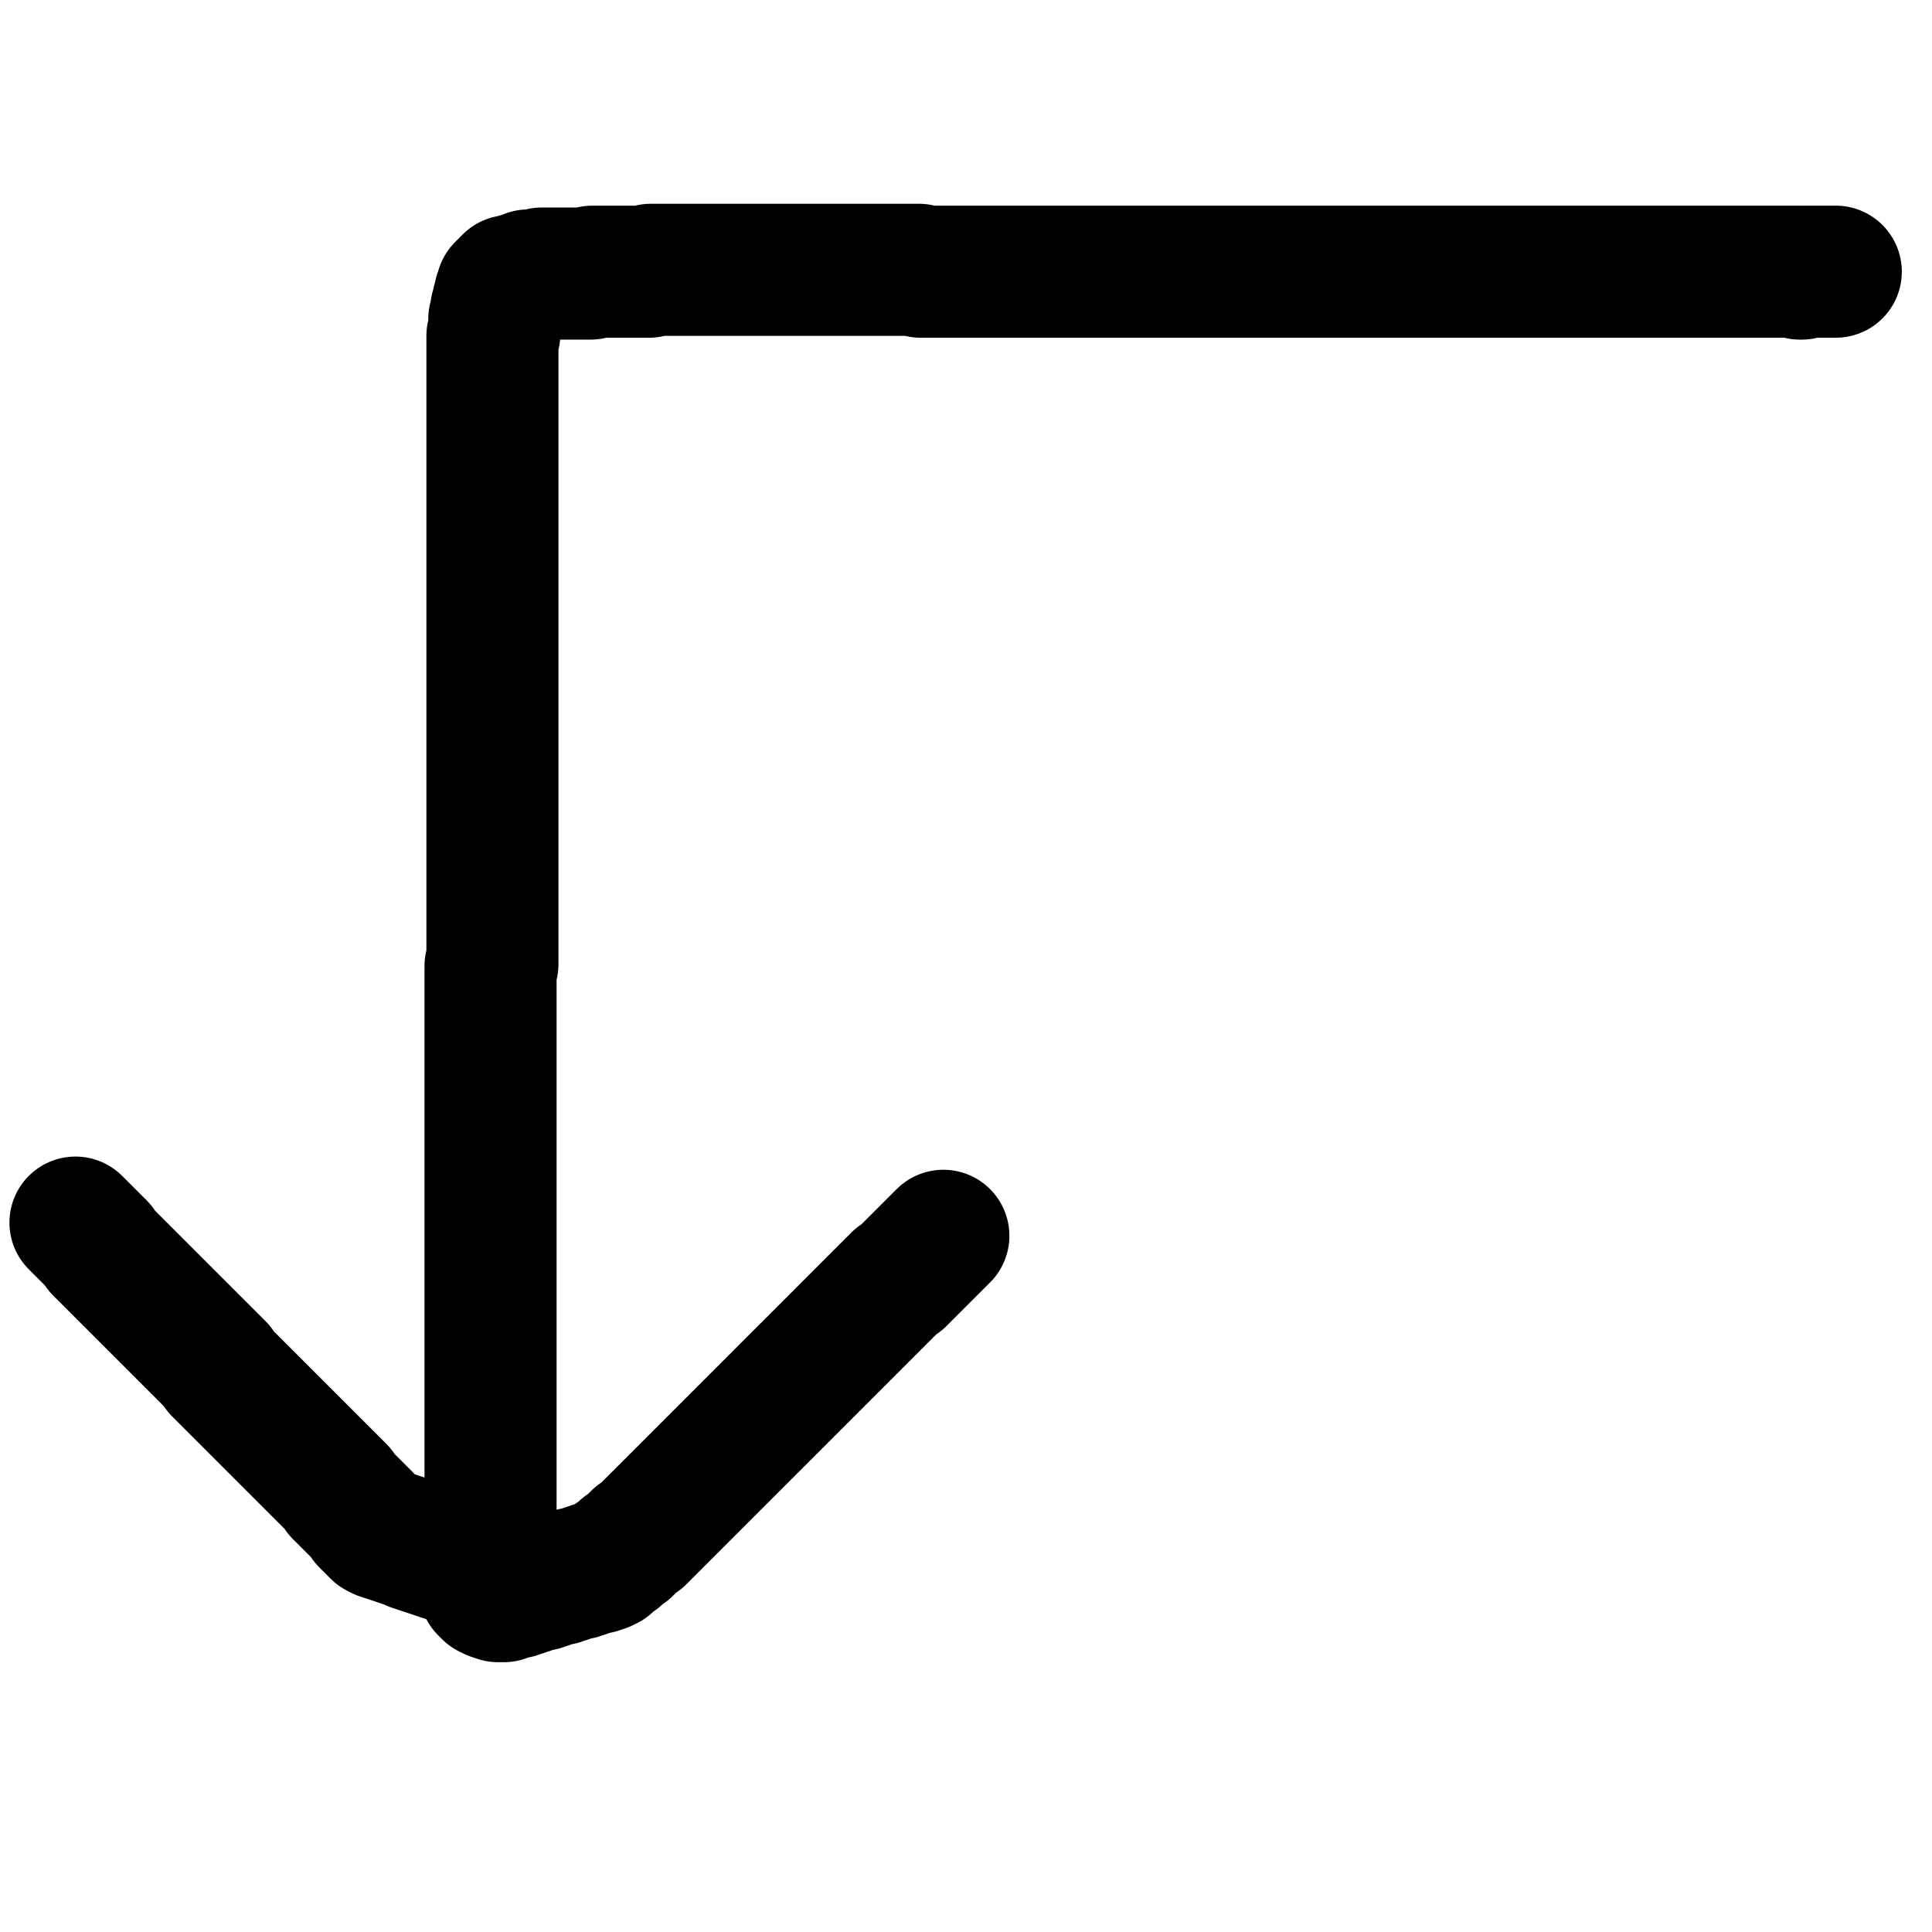
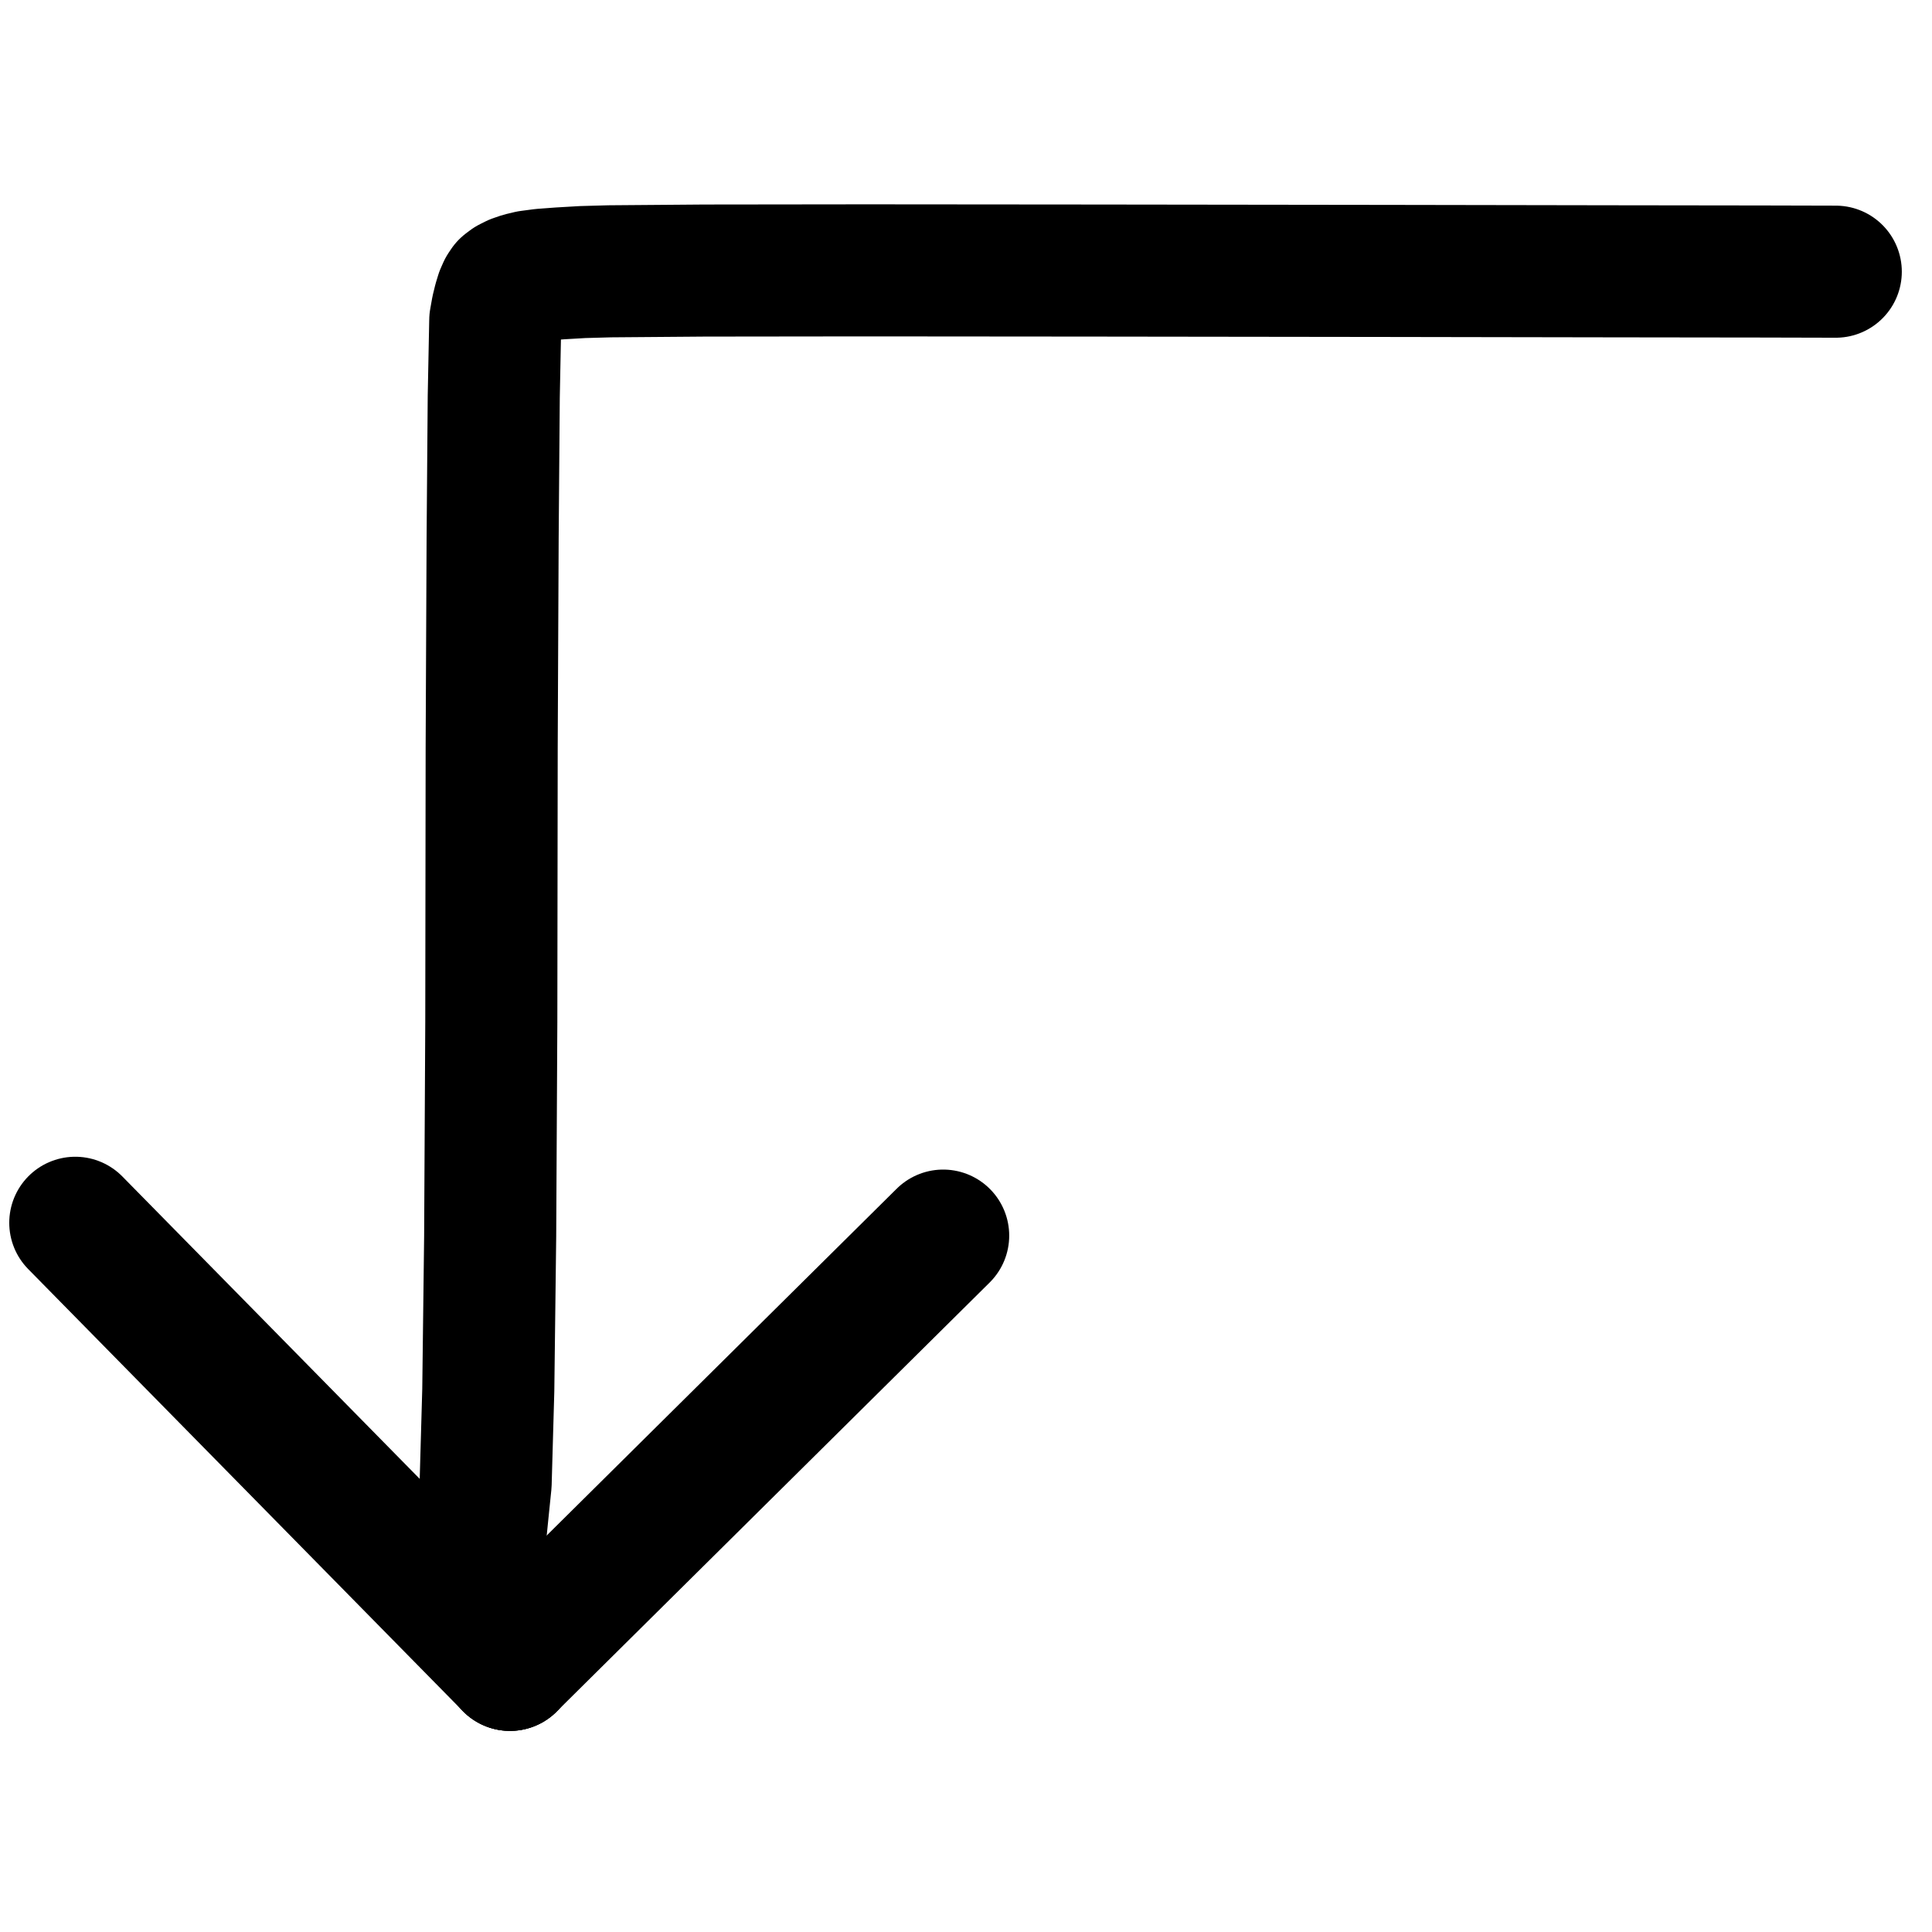
<svg xmlns="http://www.w3.org/2000/svg" width="1024" height="1024" viewBox="0 0 1024 1024">
  <g fill="none" stroke="#000000" stroke-width="70" stroke-linecap="round" stroke-linejoin="round">
-     <path d="M973 144L972 144L971 144L970 144L969 144L968 144L967 144L966 144L965 144L964 144L963 144L962 144L961 144L960 144L959 144L958 144L957 144L956 144L955 145L954 145L953 144L952 144L951 144L950 144L949 144L948 144L947 144L946 144L945 144L944 144L943 144L942 144L941 144L940 144L939 144L938 144L937 144L936 144L935 144L934 144L933 144L932 144L931 144L930 144L929 144L928 144L927 144L926 144L925 144L924 144L923 144L922 144L921 144L920 144L919 144L918 144L917 144L916 144L915 144L914 144L913 144L912 144L911 144L910 144L909 144L908 144L907 144L906 144L905 144L904 144L903 144L902 144L901 144L900 144L899 144L898 144L897 144L896 144L895 144L894 144L893 144L892 144L891 144L890 144L889 144L888 144L887 144L886 144L885 144L884 144L883 144L882 144L881 144L880 144L879 144L878 144L877 144L876 144L875 144L874 144L873 144L872 144L871 144L870 144L869 144L868 144L867 144L866 144L865 144L864 144L863 144L862 144L861 144L860 144L859 144L858 144L857 144L856 144L855 144L854 144L853 144L852 144L851 144L850 144L849 144L848 144L847 144L846 144L845 144L844 144L843 144L842 144L841 144L840 144L839 144L838 144L837 144L836 144L835 144L834 144L833 144L832 144L831 144L830 144L829 144L828 144L827 144L826 144L825 144L824 144L823 144L822 144L821 144L820 144L819 144L818 144L817 144L816 144L815 144L814 144L813 144L812 144L811 144L810 144L809 144L808 144L807 144L806 144L805 144L804 144L803 144L802 144L801 144L800 144L799 144L798 144L797 144L796 144L795 144L794 144L793 144L792 144L791 144L790 144L789 144L788 144L787 144L786 144L785 144L784 144L783 144L782 144L781 144L780 144L779 144L778 144L777 144L776 144L775 144L774 144L773 144L772 144L771 144L770 144L769 144L768 144L767 144L766 144L765 144L764 144L763 144L762 144L761 144L760 144L759 144L758 144L757 144L756 144L755 144L754 144L753 144L752 144L751 144L750 144L749 144L748 144L747 144L746 144L745 144L744 144L743 144L742 144L741 144L740 144L739 144L738 144L737 144L736 144L735 144L734 144L733 144L732 144L731 144L730 144L729 144L728 144L727 144L726 144L725 144L724 144L723 144L722 144L721 144L720 144L719 144L718 144L717 144L716 144L715 144L714 144L713 144L712 144L711 144L710 144L709 144L708 144L707 144L706 144L705 144L704 144L703 144L702 144L701 144L700 144L699 144L698 144L697 144L696 144L695 144L694 144L693 144L692 144L691 144L690 144L689 144L688 144L687 144L686 144L685 144L684 144L683 144L682 144L681 144L680 144L679 144L678 144L677 144L676 144L675 144L674 144L673 144L672 144L671 144L670 144L669 144L668 144L667 144L666 144L665 144L664 144L663 144L662 144L661 144L660 144L659 144L658 144L657 144L656 144L655 144L654 144L653 144L652 144L651 144L650 144L649 144L648 144L647 144L646 144L645 144L644 144L643 144L642 144L641 144L640 144L639 144L638 144L637 144L636 144L635 144L634 144L633 144L632 144L631 144L630 144L629 144L628 144L627 144L626 144L625 144L624 144L623 144L622 144L621 144L620 144L619 144L618 144L617 144L616 144L615 144L614 144L613 144L612 144L611 144L610 144L609 144L608 144L607 144L606 144L605 144L604 144L603 144L602 144L601 144L600 144L599 144L598 144L597 144L596 144L595 144L594 144L593 144L592 144L591 144L590 144L589 144L588 144L587 144L586 144L585 144L584 144L583 144L582 144L581 144L580 144L579 144L578 144L577 144L576 144L575 144L574 144L573 144L572 144L571 144L570 144L569 144L568 144L567 144L566 144L565 144L564 144L563 144L562 144L561 144L560 144L559 144L558 144L557 144L556 144L555 144L554 144L553 144L552 144L551 144L550 144L549 144L548 144L547 144L546 144L545 144L544 144L543 144L542 144L541 144L540 144L539 144L538 144L537 144L536 144L535 144L534 144L533 144L532 144L531 144L530 144L529 144L528 144L527 144L526 144L525 144L524 144L523 144L522 144L521 144L520 144L519 144L518 144L517 144L516 144L515 144L514 144L513 144L512 144L511 144L510 144L509 144L508 144L507 144L506 144L505 144L504 144L503 144L502 144L501 144L500 144L499 144L498 144L497 144L496 144L495 144L494 144L493 144L492 144L491 144L490 144L489 144L488 144L487 143L486 143L485 143L484 143L483 143L482 143L481 143L480 143L479 143L478 143L477 143L476 143L475 143L474 143L473 143L472 143L471 143L470 143L469 143L468 143L467 143L466 143L465 143L464 143L463 143L462 143L461 143L460 143L459 143L458 143L457 143L456 143L455 143L454 143L453 143L452 143L451 143L450 143L449 143L448 143L447 143L446 143L445 143L444 143L443 143L442 143L441 143L440 143L439 143L438 143L437 143L436 143L435 143L434 143L433 143L432 143L431 143L430 143L429 143L428 143L427 143L426 143L425 143L424 143L423 143L422 143L421 143L420 143L419 143L418 143L417 143L416 143L415 143L414 143L413 143L412 143L411 143L410 143L409 143L408 143L407 143L406 143L405 143L404 143L403 143L402 143L401 143L400 143L399 143L398 143L397 143L396 143L395 143L394 143L393 143L392 143L391 143L390 143L389 143L388 143L387 143L386 143L385 143L384 143L383 143L382 143L381 143L380 143L379 143L378 143L377 143L376 143L375 143L374 143L373 143L372 143L371 143L370 143L369 143L368 143L367 143L366 143L365 143L364 143L363 143L362 143L361 143L360 143L359 143L358 143L357 143L356 143L355 143L354 143L353 143L352 143L351 143L350 143L349 143L348 143L347 143L346 143L345 143L344 144L343 144L342 144L341 144L340 144L339 144L338 144L337 144L336 144L335 144L334 144L333 144L332 144L331 144L330 144L329 144L328 144L327 144L326 144L325 144L324 144L323 144L322 144L321 144L320 144L319 144L318 144L317 144L316 144L315 144L314 144L313 145L312 145L311 145L310 145L309 145L308 145L307 145L306 145L305 145L304 145L303 145L302 145L301 145L300 145L299 145L298 145L297 145L296 145L295 145L294 145L293 145L292 145L291 145L290 145L289 145L288 145L287 145L286 146L285 146L284 146L283 146L282 146L281 146L280 146L279 147L278 147L277 148L276 148L275 148L274 148L273 149L272 149L271 149L270 149L269 150L268 151L267 152L266 153L266 154L266 155L265 156L265 157L265 158L265 159L264 160L264 161L264 162L264 163L263 164L263 165L263 166L263 167L263 168L262 169L262 170L262 171L262 172L262 173L262 174L262 175L262 176L262 177L261 178L261 179L261 180L261 181L261 182L261 183L261 184L261 185L261 186L261 187L261 188L261 189L261 190L261 191L261 192L261 193L261 194L261 195L261 196L261 197L261 198L261 199L261 200L261 201L261 202L261 203L261 204L261 205L261 206L261 207L261 208L261 209L261 210L261 211L261 212L261 213L261 214L261 215L261 216L261 217L261 218L261 219L261 220L261 221L261 222L261 223L261 224L261 225L261 226L261 227L261 228L261 229L261 230L261 231L261 232L261 233L261 234L261 235L261 236L261 237L261 238L261 239L261 240L261 241L261 242L261 243L261 244L261 245L261 246L261 247L261 248L261 249L261 250L261 251L261 252L261 253L261 254L261 255L261 256L261 257L261 258L261 259L261 260L261 261L261 262L261 263L261 264L261 265L261 266L261 267L261 268L261 269L261 270L261 271L261 272L261 273L261 274L261 275L261 276L261 277L261 278L261 279L261 280L261 281L261 282L261 283L261 284L261 285L261 286L261 287L261 288L261 289L261 290L261 291L261 292L261 293L261 294L261 295L261 296L261 297L261 298L261 299L261 300L261 301L261 302L261 303L261 304L261 305L261 306L261 307L261 308L261 309L261 310L261 311L261 312L261 313L261 314L261 315L261 316L261 317L261 318L261 319L261 320L261 321L261 322L261 323L261 324L261 325L261 326L261 327L261 328L261 329L261 330L261 331L261 332L261 333L261 334L261 335L261 336L261 337L261 338L261 339L261 340L261 341L261 342L261 343L261 344L261 345L261 346L261 347L261 348L261 349L261 350L261 351L261 352L261 353L261 354L261 355L261 356L261 357L261 358L261 359L261 360L261 361L261 362L261 363L261 364L261 365L261 366L261 367L261 368L261 369L261 370L261 371L261 372L261 373L261 374L261 375L261 376L261 377L261 378L261 379L261 380L261 381L261 382L261 383L261 384L261 385L261 386L261 387L261 388L261 389L261 390L261 391L261 392L261 393L261 394L261 395L261 396L261 397L261 398L261 399L261 400L261 401L261 402L261 403L261 404L261 405L261 406L261 407L261 408L261 409L261 410L261 411L261 412L261 413L261 414L261 415L261 416L261 417L261 418L261 419L261 420L261 421L261 422L261 423L261 424L261 425L261 426L261 427L261 428L261 429L261 430L261 431L261 432L261 433L261 434L261 435L261 436L261 437L261 438L261 439L261 440L261 441L261 442L261 443L261 444L261 445L261 446L261 447L261 448L261 449L261 450L261 451L261 452L261 453L261 454L261 455L261 456L261 457L261 458L261 459L261 460L261 461L261 462L261 463L261 464L261 465L261 466L261 467L261 468L261 469L261 470L261 471L261 472L261 473L261 474L261 475L261 476L261 477L261 478L261 479L261 480L261 481L261 482L261 483L261 484L261 485L261 486L261 487L261 488L261 489L261 490L261 491L261 492L261 493L261 494L261 495L261 496L261 497L261 498L261 499L261 500L261 501L261 502L261 503L261 504L261 505L261 506L261 507L261 508L261 509L261 510L261 511L260 512L260 513L260 514L260 515L260 516L260 517L260 518L260 519L260 520L260 521L260 522L260 523L260 524L260 525L260 526L260 527L260 528L260 529L260 530L260 531L260 532L260 533L260 534L260 535L260 536L260 537L260 538L260 539L260 540L260 541L260 542L260 543L260 544L260 545L260 546L260 547L260 548L260 549L260 550L260 551L260 552L260 553L260 554L260 555L260 556L260 557L260 558L260 559L260 560L260 561L260 562L260 563L260 564L260 565L260 566L260 567L260 568L260 569L260 570L260 571L260 572L260 573L260 574L260 575L260 576L260 577L260 578L260 579L260 580L260 581L260 582L260 583L260 584L260 585L260 586L260 587L260 588L260 589L260 590L260 591L260 592L260 593L260 594L260 595L260 596L260 597L260 598L260 599L260 600L260 601L260 602L260 603L260 604L260 605L260 606L260 607L260 608L260 609L260 610L260 611L260 612L260 613L260 614L260 615L260 616L260 617L260 618L260 619L260 620L260 621L260 622L260 623L260 624L260 625L260 626L260 627L260 628L260 629L260 630L260 631L260 632L260 633L260 634L260 635L260 636L260 637L260 638L260 639L260 640L260 641L260 642L260 643L260 644L260 645L260 646L260 647L260 648L260 649L260 650L260 651L260 652L260 653L260 654L260 655L260 656L260 657L260 658L260 659L260 660L260 661L260 662L260 663L260 664L260 665L260 666L260 667L260 668L260 669L260 670L260 671L260 672L260 673L260 674L260 675L260 676L260 677L260 678L260 679L260 680L260 681L260 682L260 683L260 684L260 685L260 686L260 687L260 688L260 689L260 690L260 691L260 692L260 693L260 694L260 695L260 696L260 697L260 698L260 699L260 700L260 701L260 702L260 703L260 704L260 705L260 706L260 707L260 708L260 709L260 710L260 711L260 712L260 713L260 714L260 715L260 716L260 717L260 718L260 719L260 720L260 721L260 722L260 723L260 724L260 725L260 726L260 727L260 728L260 729L260 730L260 731L260 732L260 733L260 734L260 735L260 736L260 737L260 738L260 739L260 740L260 741L260 742L260 743L260 744L260 745L260 746L260 747L260 748L260 749L260 750L260 751L260 752L260 753L260 754L260 755L260 756L260 757L260 758L260 759L260 760L260 761L260 762L260 763L260 764L260 765L260 766L260 767L260 768L260 769L260 770L260 771L260 772L260 773L260 774L260 775L260 776L260 777L260 778L260 779L260 780L260 781L260 782L260 783L260 784L260 785L260 786L260 787L260 788L260 789L260 790L260 791L260 792L260 793L260 794L260 795L260 796L260 797L260 798L260 799L260 800L260 801L260 802L260 803L260 804L260 805L260 806L260 807L260 808L260 809L260 810L260 811L260 812L260 813L260 814L260 815L260 816L260 817L260 818L260 819L260 820L260 821L260 822L260 823L259 824L258 825L257 826L256 827L255 828L254 829L253 830" />
-     <path d="M40 648L41 649L42 650L43 651L44 652L45 653L46 654L47 655L48 656L49 657L50 658L51 659L52 660L53 661L53 662L54 663L55 664L56 665L57 666L58 667L59 668L60 669L61 670L62 671L63 672L64 673L65 674L66 675L67 676L68 677L69 678L70 679L71 680L72 681L73 682L74 683L75 684L76 685L77 686L78 687L79 688L80 689L81 690L82 691L83 692L84 693L85 694L86 695L87 696L88 697L89 698L90 699L91 700L92 701L93 702L94 703L95 704L96 705L97 706L98 707L99 708L100 709L101 710L102 711L103 712L104 713L105 714L106 715L107 716L108 717L109 718L110 719L111 720L112 721L113 722L114 723L115 724L116 725L116 726L117 727L118 728L119 729L120 730L121 731L122 732L123 733L124 734L125 735L126 736L127 737L128 738L129 739L130 740L131 741L132 742L133 743L134 744L135 745L136 746L137 747L138 748L139 749L140 750L141 751L142 752L143 753L144 754L145 755L146 756L147 757L148 758L149 759L150 760L151 761L152 762L153 763L154 764L155 765L156 766L157 767L158 768L159 769L160 770L161 771L162 772L163 773L164 774L165 775L166 776L167 777L168 778L169 779L170 780L171 781L172 782L173 783L174 784L175 785L176 786L177 787L178 788L179 789L180 790L180 791L181 792L182 793L183 794L184 795L185 796L186 797L187 798L188 799L189 800L190 801L191 802L192 803L193 804L194 805L194 806L195 807L196 808L197 809L198 810L199 811L200 812L201 812L202 813L203 813L204 813L205 814L206 814L207 814L208 815L209 815L210 815L211 816L212 816L213 816L214 817L215 817L216 817L217 818L218 818L219 819L220 819L221 819L222 820L223 820L224 820L225 821L226 821L227 821L228 822L229 822L230 822L231 823L232 823L233 823L234 824L235 824L236 824L237 825L238 825L239 825L240 826L241 826L242 827L243 827L244 827L245 828L246 828L247 828L248 829L249 829L250 829L251 830L252 830L253 830" />
-     <path d="M253 830L253 831L253 832L253 833L254 834L254 835L255 836L255 837L256 838L256 839L256 840L257 841L257 842L258 843L259 844L260 844L261 845L262 845L263 845L264 846L265 846L266 846L267 846L268 845L269 845L270 845L271 844L272 844L273 844L274 844L275 843L276 843L277 843L278 842L279 842L280 842L281 841L282 841L283 841L284 840L285 840L286 840L287 840L288 839L289 839L290 839L291 838L292 838L293 838L294 837L295 837L296 837L297 837L298 836L299 836L300 836L301 835L302 835L303 835L304 834L305 834L306 834L307 834L308 833L309 833L310 833L311 832L312 832L313 832L314 831L315 831L316 831L317 831L318 830L319 830L320 830L321 829L322 829L323 828L324 827L325 826L326 825L327 825L328 824L329 823L330 822L331 821L332 821L333 820L334 819L335 818L336 817L337 816L338 815L339 815L340 814L341 813L342 812L343 811L344 810L345 809L346 808L347 807L348 806L349 805L350 804L351 803L352 802L353 801L354 800L355 799L356 798L357 797L358 796L359 795L360 794L361 793L362 792L363 791L364 790L365 789L366 788L367 787L368 786L369 785L370 784L371 783L372 782L373 781L374 780L375 779L376 778L377 777L378 776L379 775L380 774L381 773L382 772L383 771L384 770L385 769L386 768L387 767L388 766L389 765L390 764L391 763L392 762L393 761L394 760L395 759L396 758L397 757L398 756L399 755L400 754L401 753L402 752L403 751L404 750L405 749L406 748L407 747L408 746L409 745L410 744L411 743L412 742L413 741L414 740L415 739L416 738L417 737L418 736L419 735L420 734L421 733L422 732L423 731L424 730L425 729L426 728L427 727L428 726L429 725L430 724L431 723L432 722L433 721L434 720L435 719L436 718L437 717L438 716L439 715L440 714L441 713L442 712L443 711L444 710L445 709L446 708L447 707L448 706L449 705L450 704L451 703L452 702L453 701L454 700L455 699L456 698L457 697L458 696L459 695L460 694L461 693L462 692L463 691L464 690L465 689L466 688L467 687L468 686L469 685L470 684L471 683L472 682L473 681L474 680L475 679L476 678L477 678L478 677L479 676L480 675L481 674L482 673L483 672L484 671L485 670L486 669L487 668L488 667L489 666L490 665L491 664L492 663L493 662L494 661L495 660L496 659L497 658L498 657L499 656L500 655" />
+     <path d="M973.0 144.0L933.8 143.9L855.2 143.8L737.5 143.6L580.5 143.4L459.1 143.3L373.4 143.4L323.2 143.8L308.8 144.2L296.8 144.9L287.4 145.6L280.6 146.5L276.4 147.5L272.9 148.7L270.1 150.1L268.1 151.6L266.9 153.4L265.7 156.1L264.6 159.7L263.5 164.2L262.5 169.8L261.7 210.2L261.1 285.8L260.6 396.2L260.4 541.8L259.8 655.2L258.8 736.8L257.4 786.2L255.6 803.8L254.3 816.9L253.4 825.6L270.3 882.4" />
+     <path d="M39.9 648.1L270.3 882.4" />
+     <path d="M270.3 882.4L499.9 654.9" />
  </g>
</svg>
